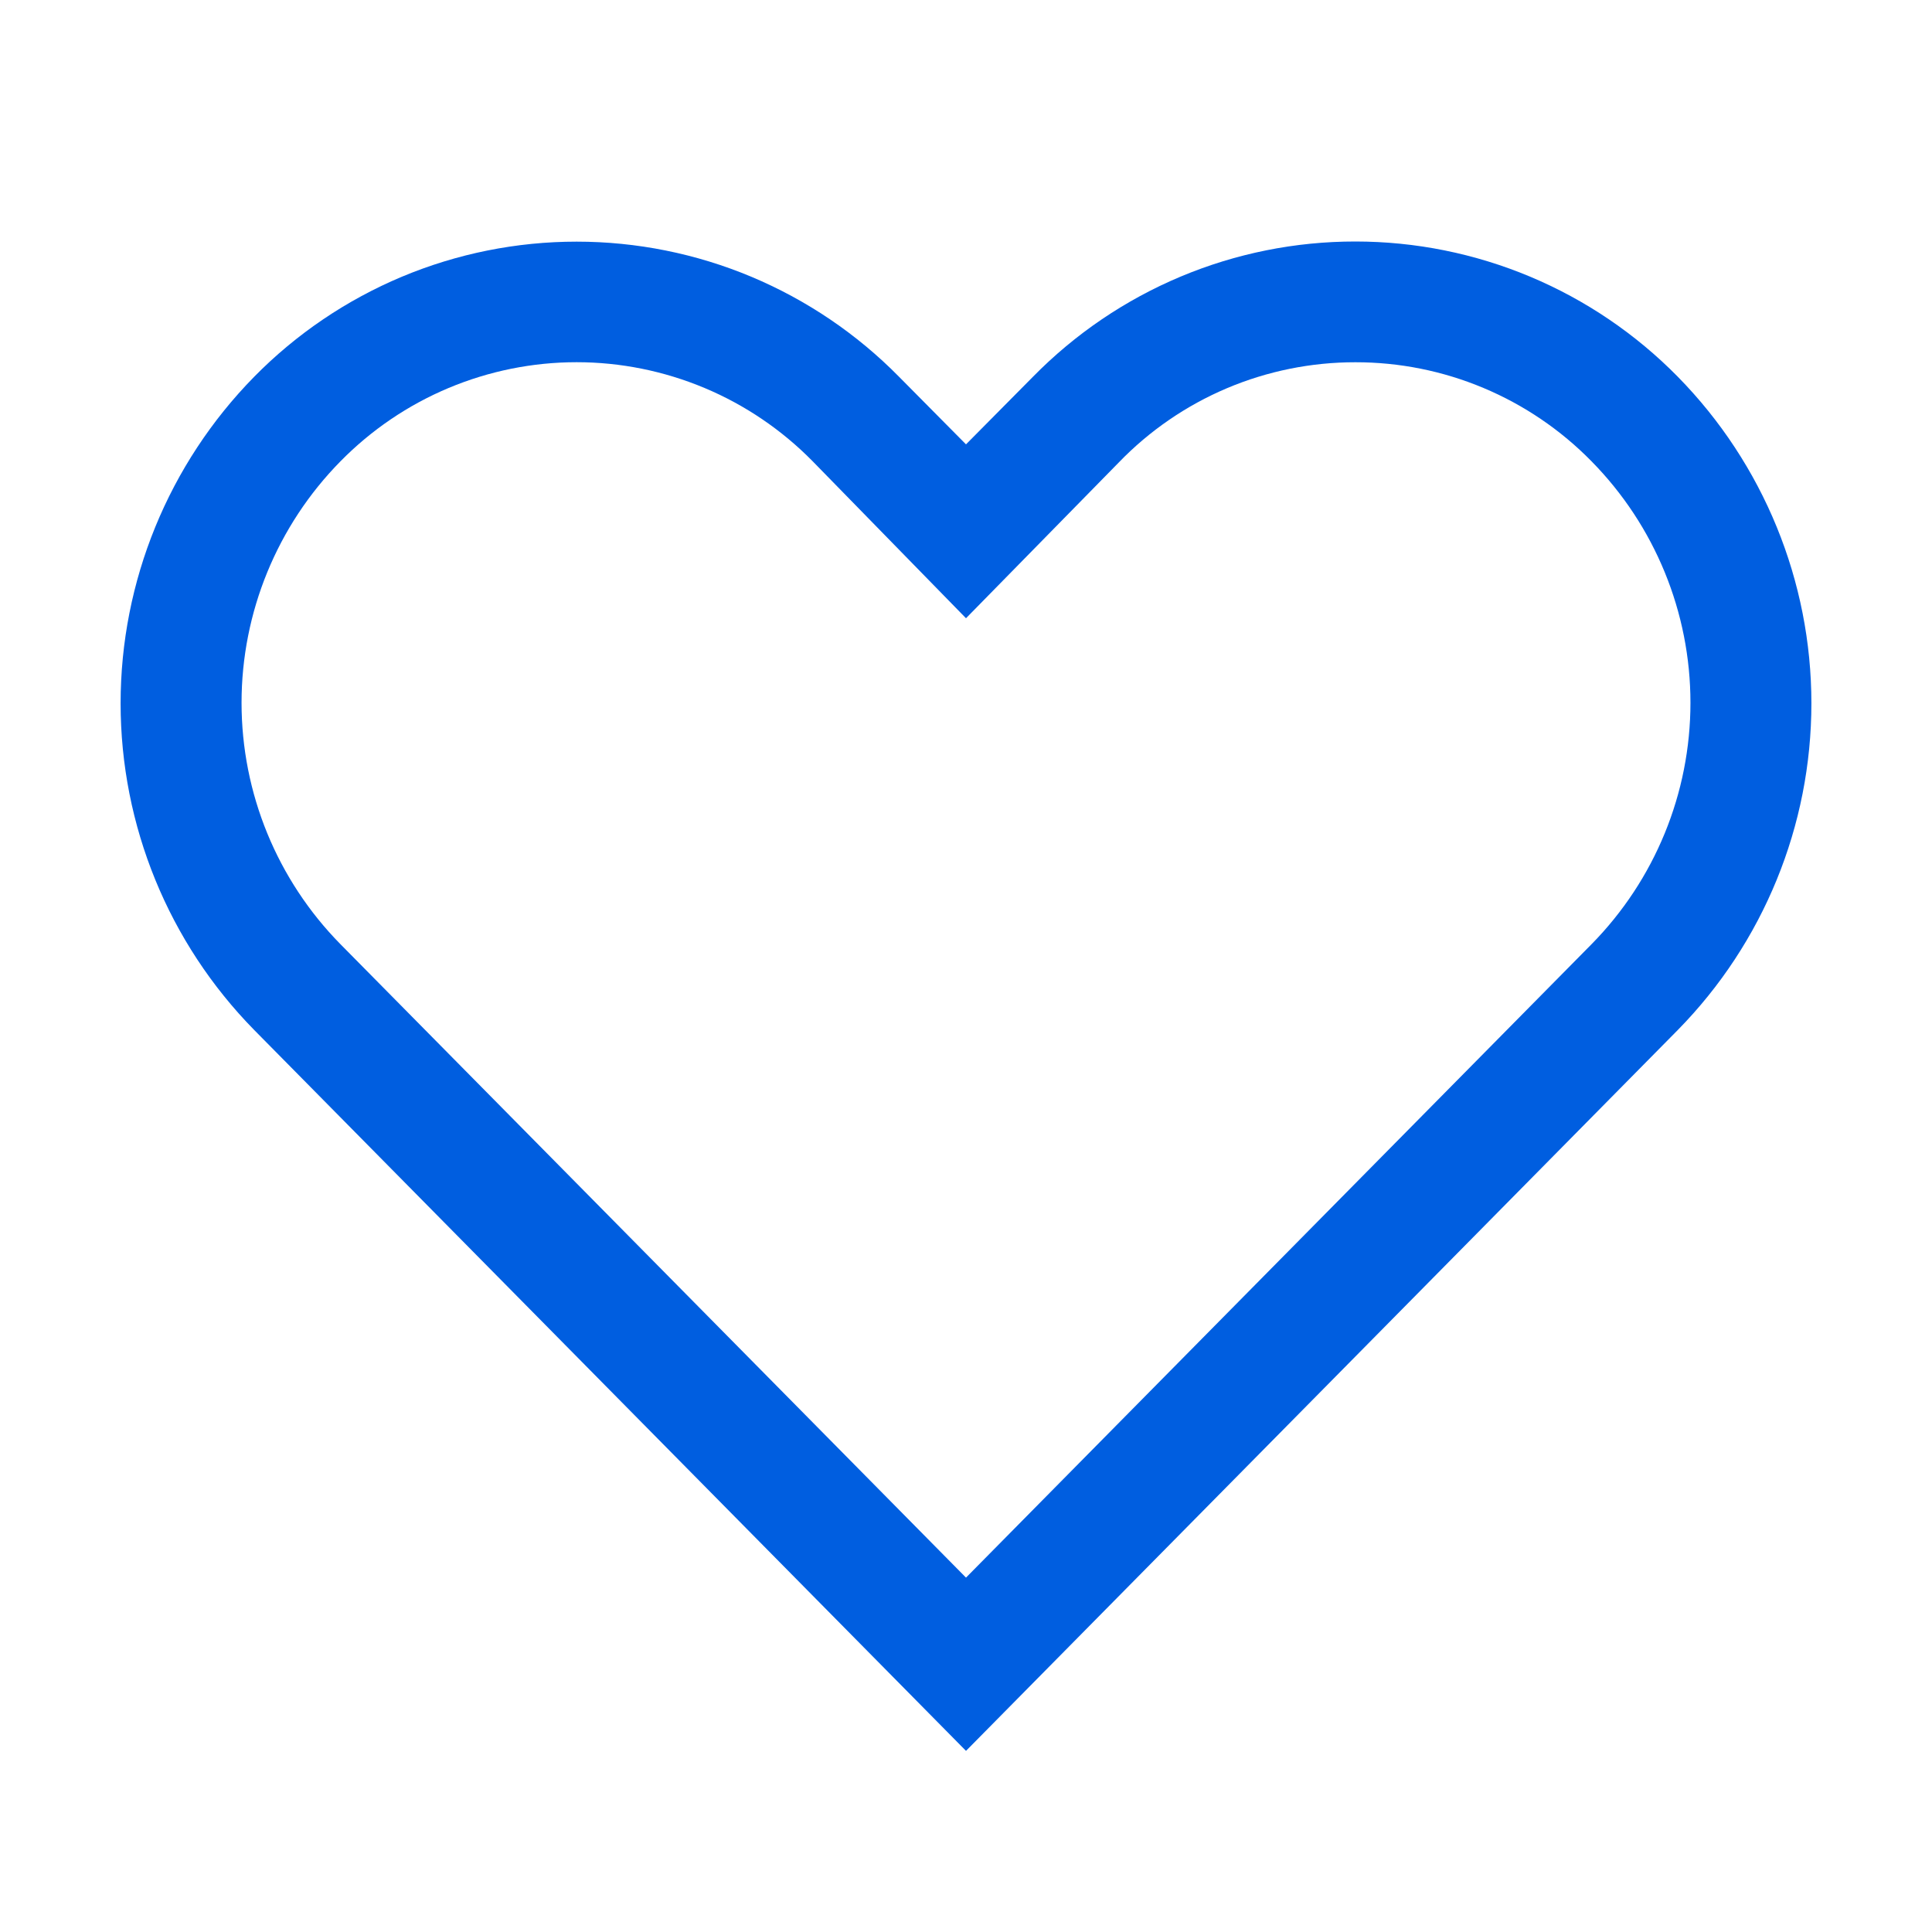
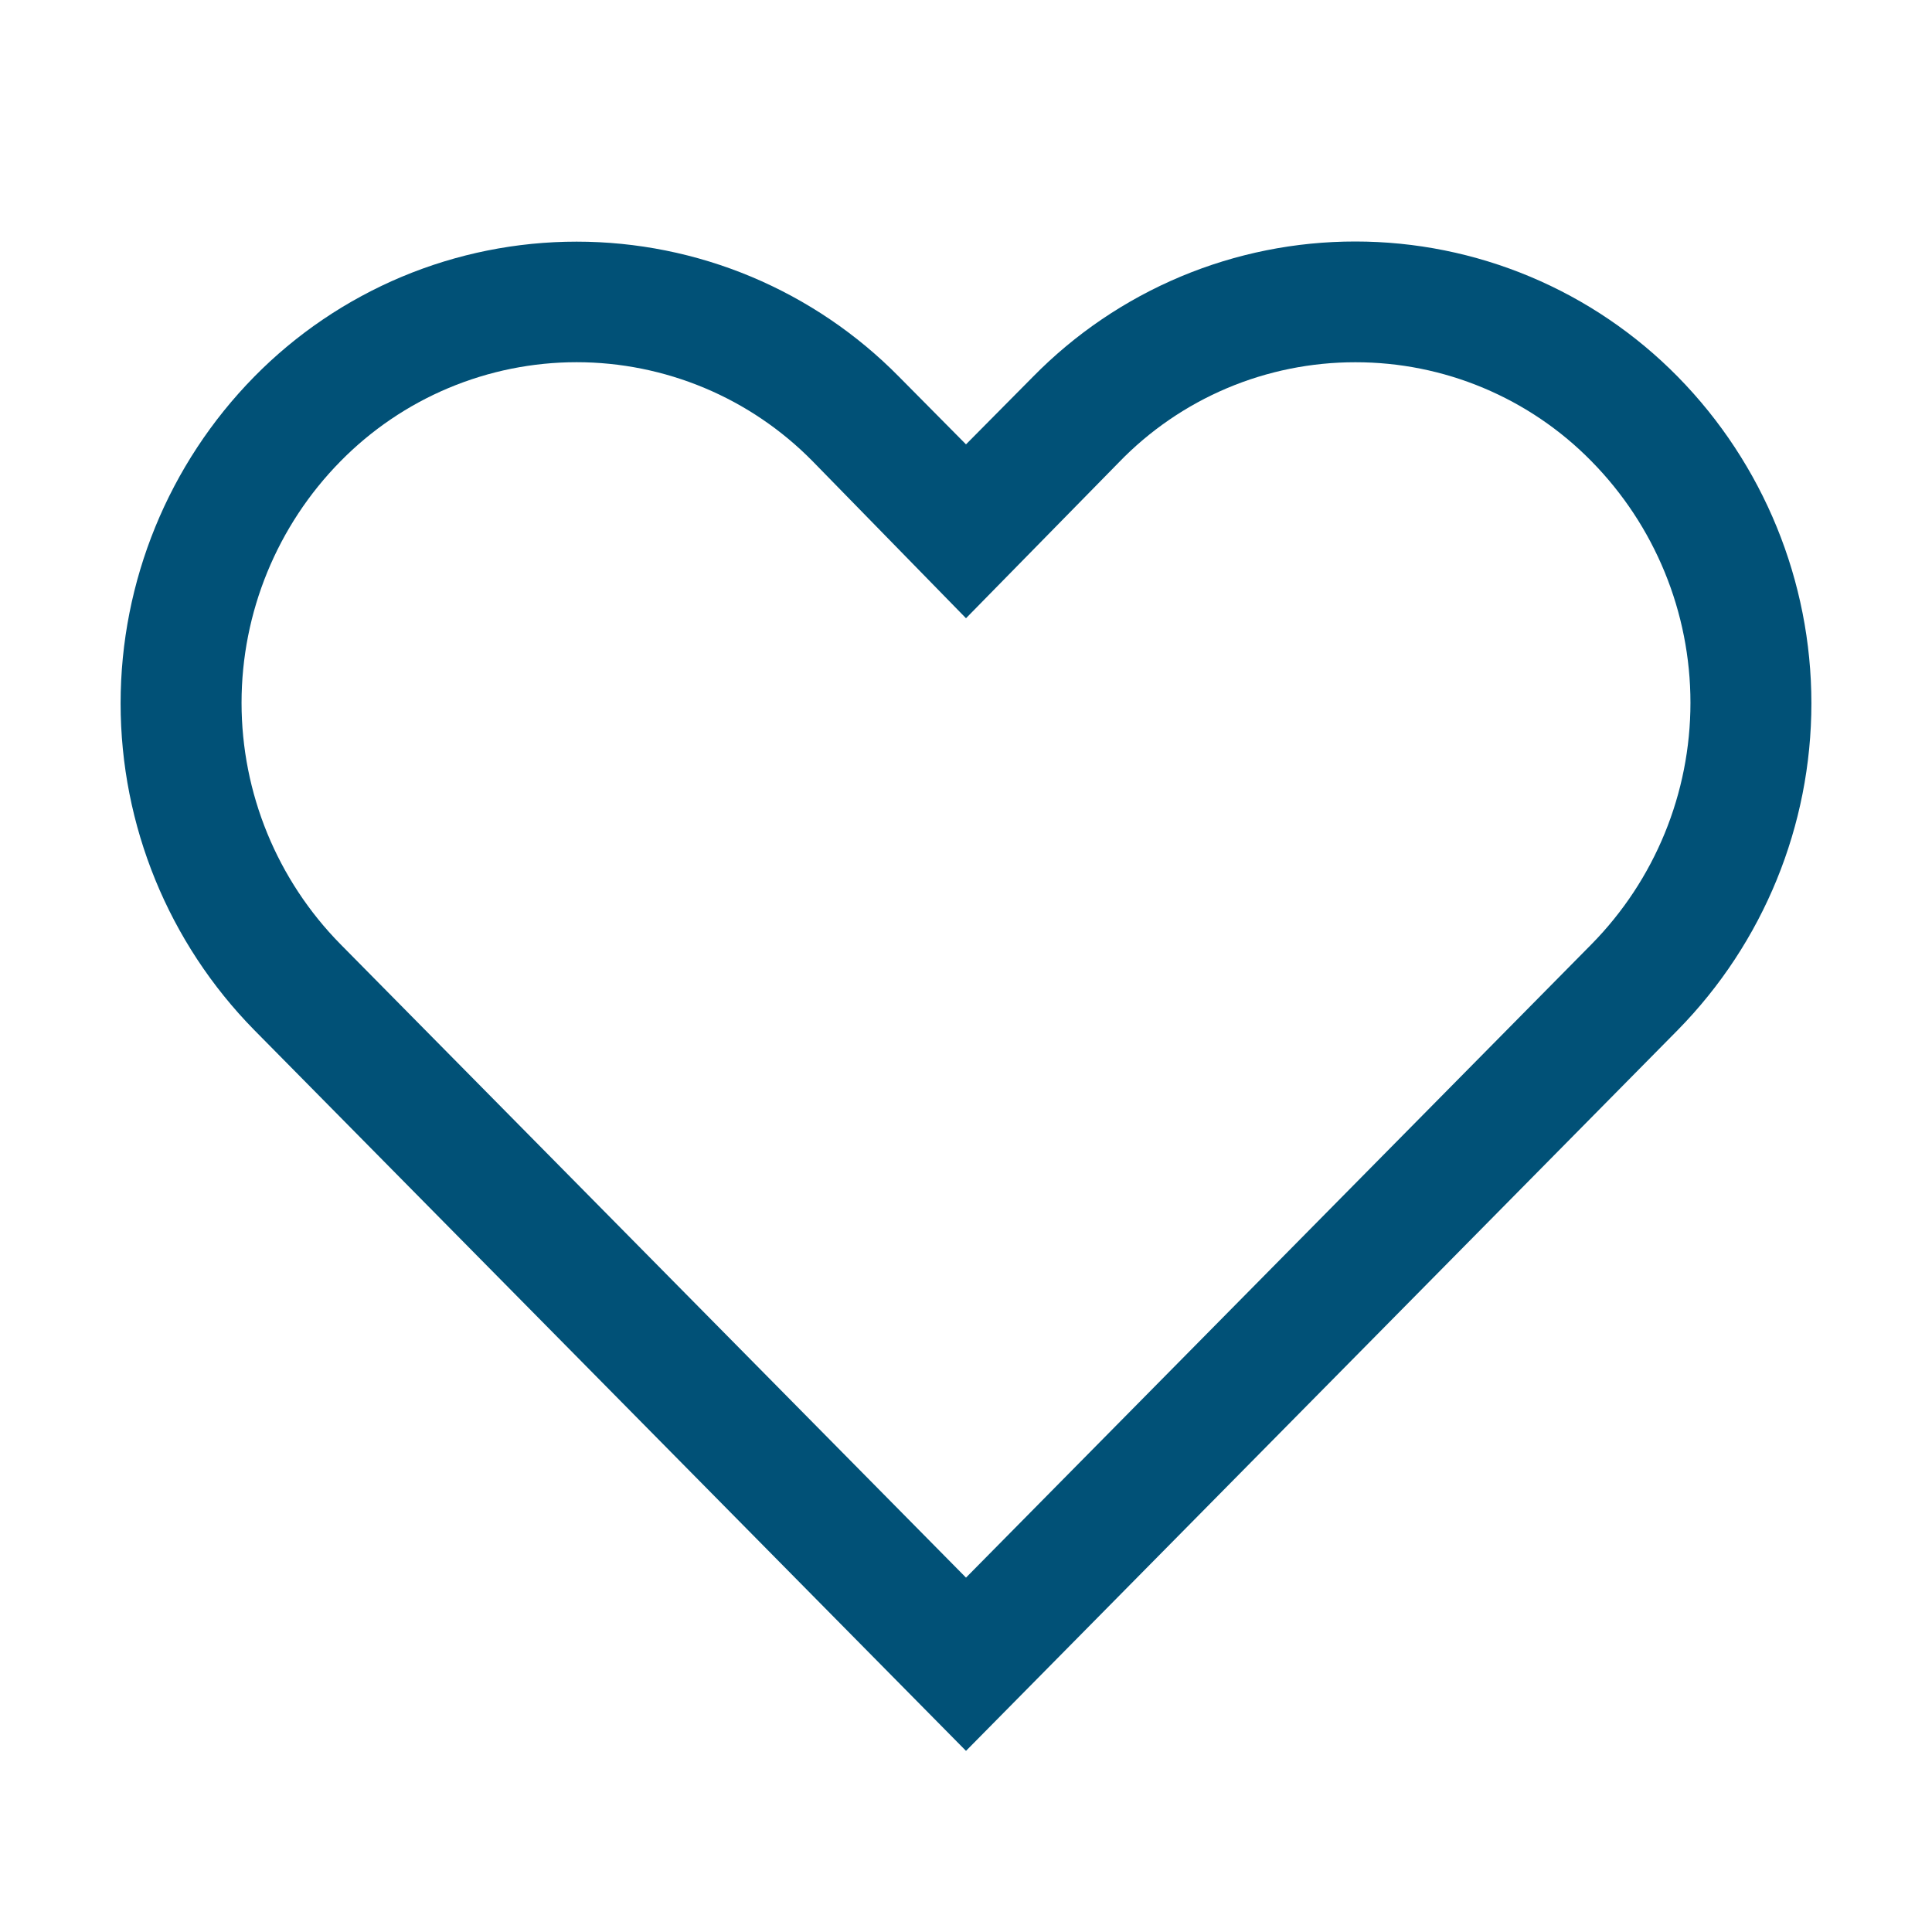
<svg xmlns="http://www.w3.org/2000/svg" width="40" height="40" viewBox="0 0 40 40" fill="none">
-   <path d="M28.062 7.5C28.973 7.499 29.874 7.68 30.713 8.032C31.552 8.384 32.313 8.9 32.95 9.55C34.263 10.883 34.999 12.679 34.999 14.55C34.999 16.421 34.263 18.217 32.95 19.55L20 32.663L7.05 19.55C5.737 18.217 5.001 16.421 5.001 14.55C5.001 12.679 5.737 10.883 7.05 9.55C7.688 8.901 8.448 8.385 9.287 8.033C10.127 7.681 11.027 7.499 11.938 7.499C12.848 7.499 13.748 7.681 14.588 8.033C15.427 8.385 16.187 8.901 16.825 9.55L20 12.8L23.163 9.575C23.798 8.917 24.559 8.395 25.401 8.038C26.243 7.682 27.148 7.499 28.062 7.5ZM28.062 5C26.82 4.999 25.589 5.246 24.443 5.727C23.297 6.208 22.258 6.913 21.387 7.8L20 9.2L18.613 7.8C17.741 6.914 16.702 6.211 15.556 5.73C14.41 5.25 13.18 5.003 11.938 5.003C10.695 5.003 9.465 5.25 8.319 5.73C7.173 6.211 6.134 6.914 5.263 7.8C3.49 9.605 2.497 12.033 2.497 14.562C2.497 17.092 3.49 19.52 5.263 21.325L20 36.25L34.737 21.325C36.51 19.52 37.503 17.092 37.503 14.562C37.503 12.033 36.51 9.605 34.737 7.8C33.866 6.914 32.828 6.21 31.682 5.729C30.535 5.248 29.305 5 28.062 5Z" fill="#005EE0" />
+   <path d="M28.062 7.5C28.973 7.499 29.874 7.68 30.713 8.032C31.552 8.384 32.313 8.9 32.95 9.55C34.263 10.883 34.999 12.679 34.999 14.55C34.999 16.421 34.263 18.217 32.95 19.55L20 32.663L7.05 19.55C5.737 18.217 5.001 16.421 5.001 14.55C5.001 12.679 5.737 10.883 7.05 9.55C7.688 8.901 8.448 8.385 9.287 8.033C10.127 7.681 11.027 7.499 11.938 7.499C12.848 7.499 13.748 7.681 14.588 8.033C15.427 8.385 16.187 8.901 16.825 9.55L20 12.8L23.163 9.575C23.798 8.917 24.559 8.395 25.401 8.038C26.243 7.682 27.148 7.499 28.062 7.5ZM28.062 5C26.82 4.999 25.589 5.246 24.443 5.727C23.297 6.208 22.258 6.913 21.387 7.8L20 9.2L18.613 7.8C17.741 6.914 16.702 6.211 15.556 5.73C14.41 5.25 13.18 5.003 11.938 5.003C10.695 5.003 9.465 5.25 8.319 5.73C7.173 6.211 6.134 6.914 5.263 7.8C3.49 9.605 2.497 12.033 2.497 14.562C2.497 17.092 3.49 19.52 5.263 21.325L20 36.25L34.737 21.325C36.51 19.52 37.503 17.092 37.503 14.562C37.503 12.033 36.51 9.605 34.737 7.8C33.866 6.914 32.828 6.21 31.682 5.729C30.535 5.248 29.305 5 28.062 5Z" fill="#015177" />
</svg>
